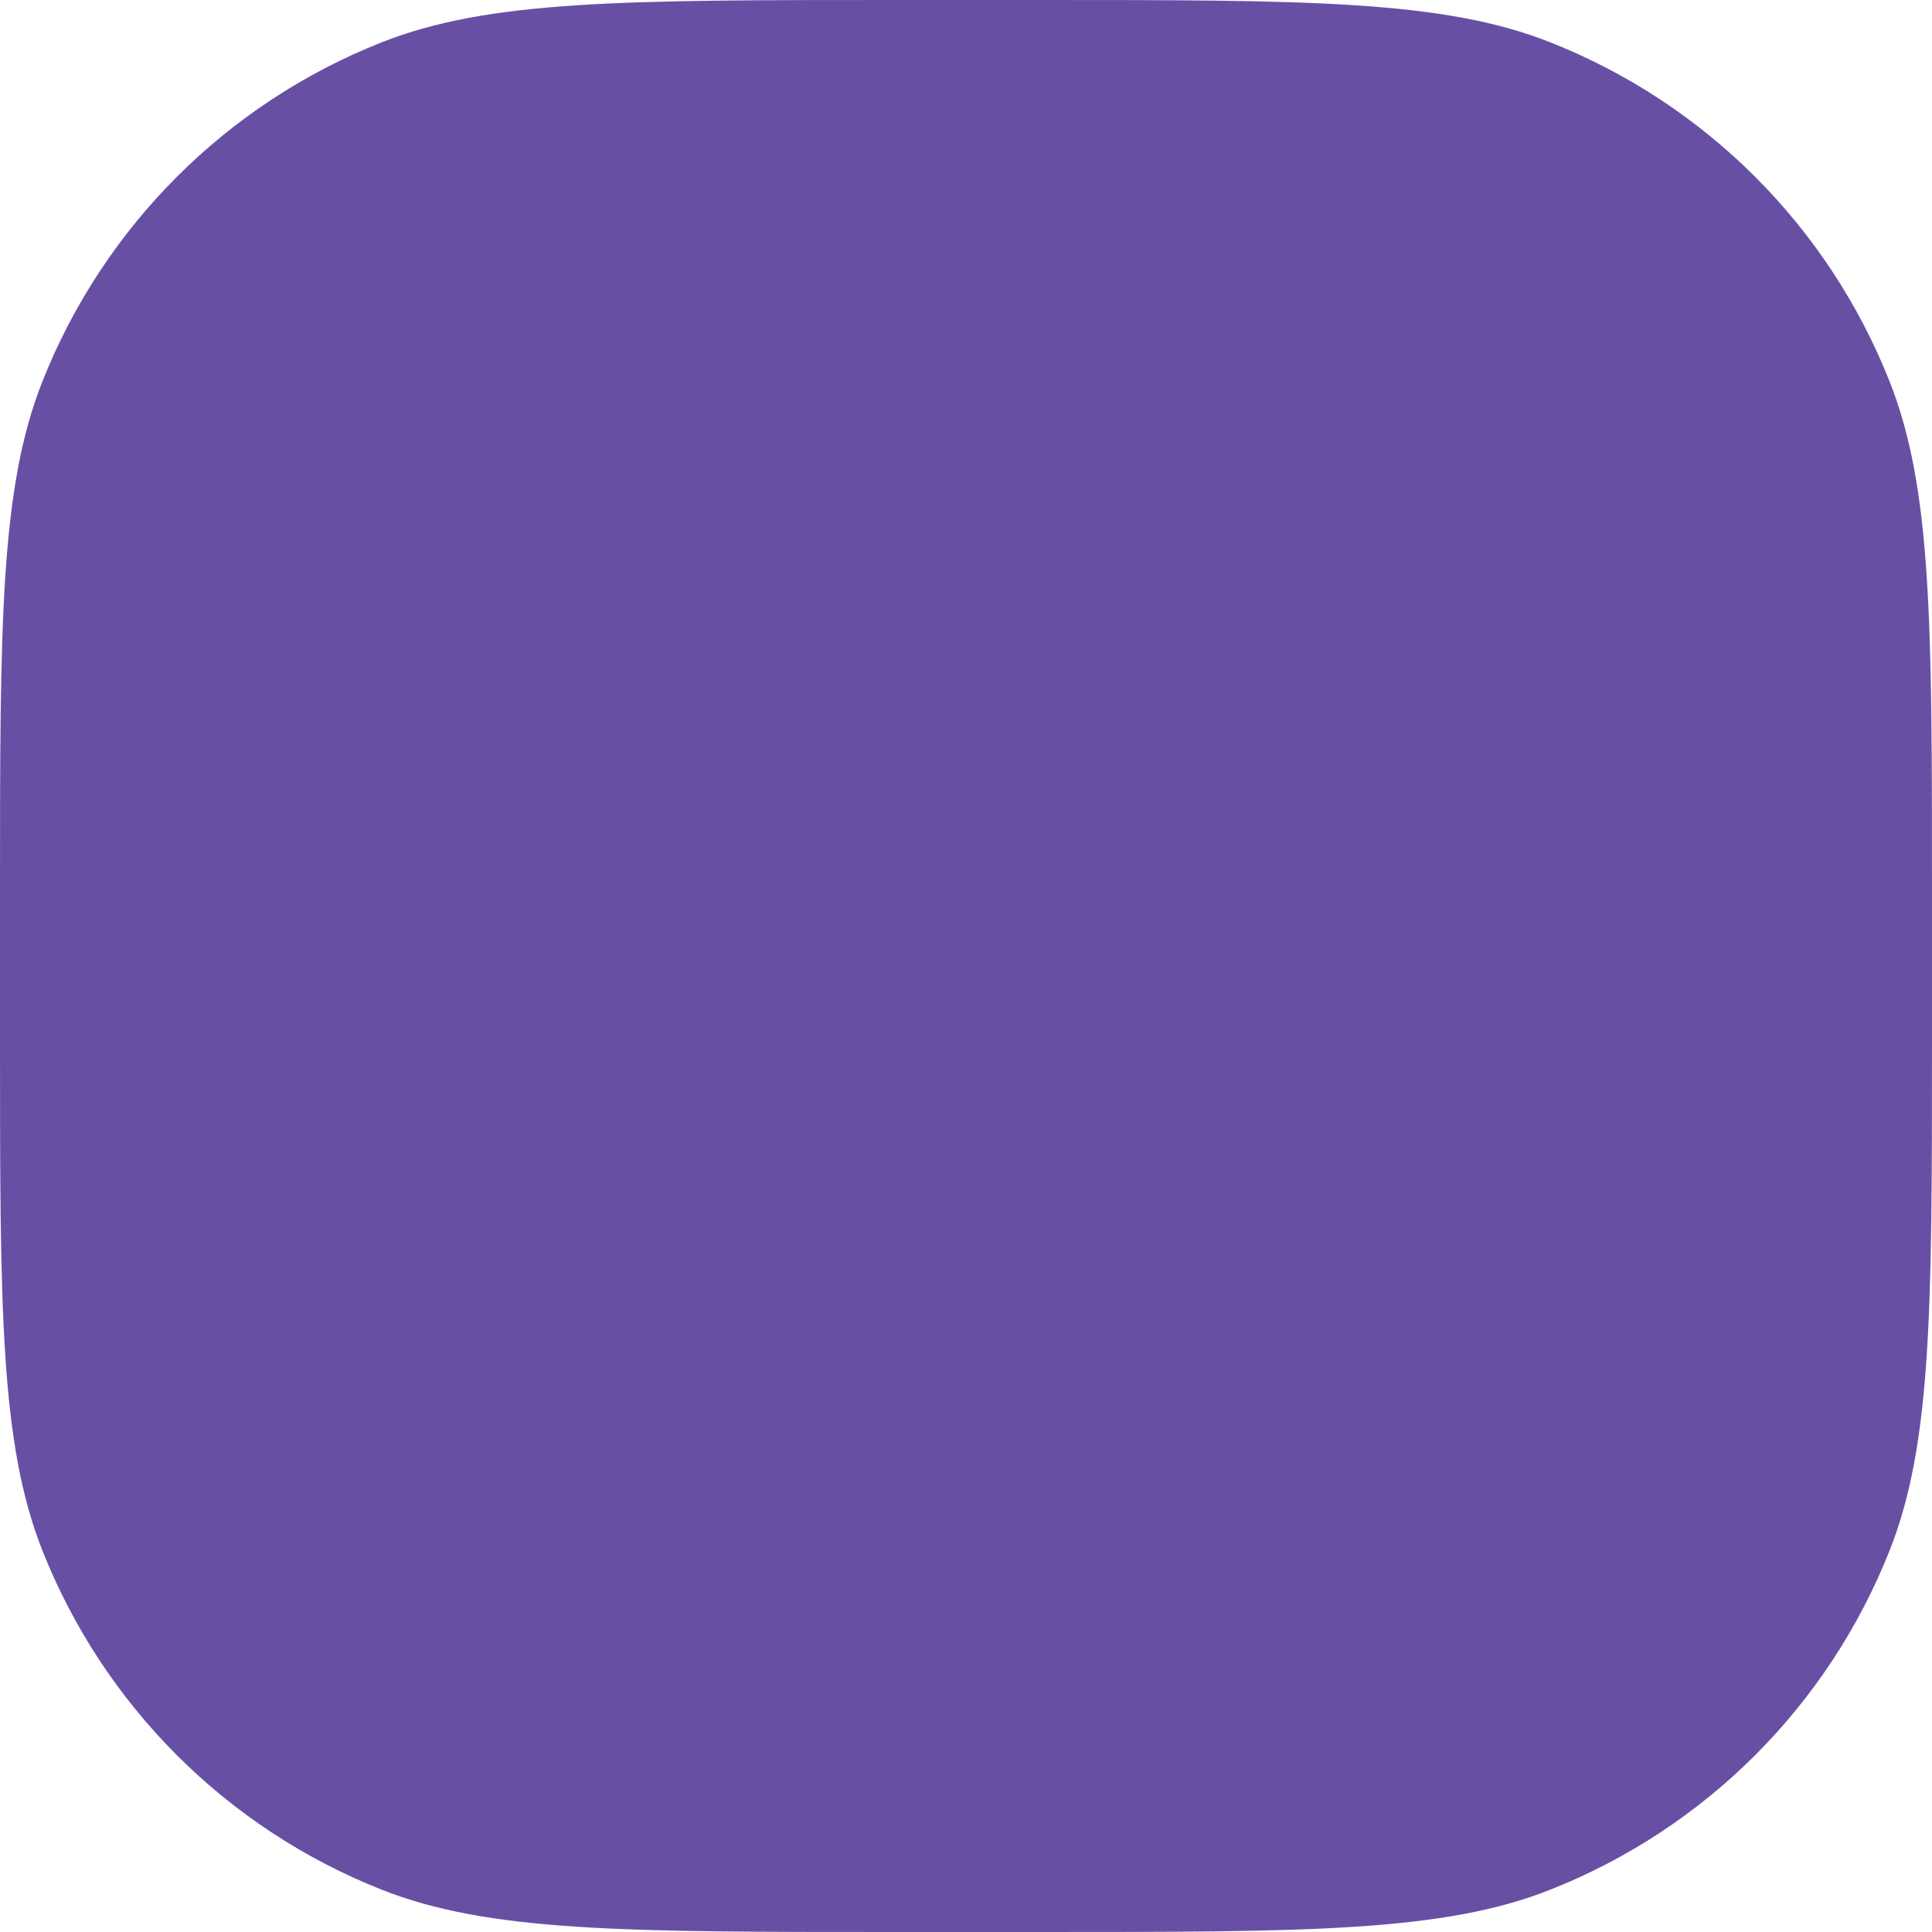
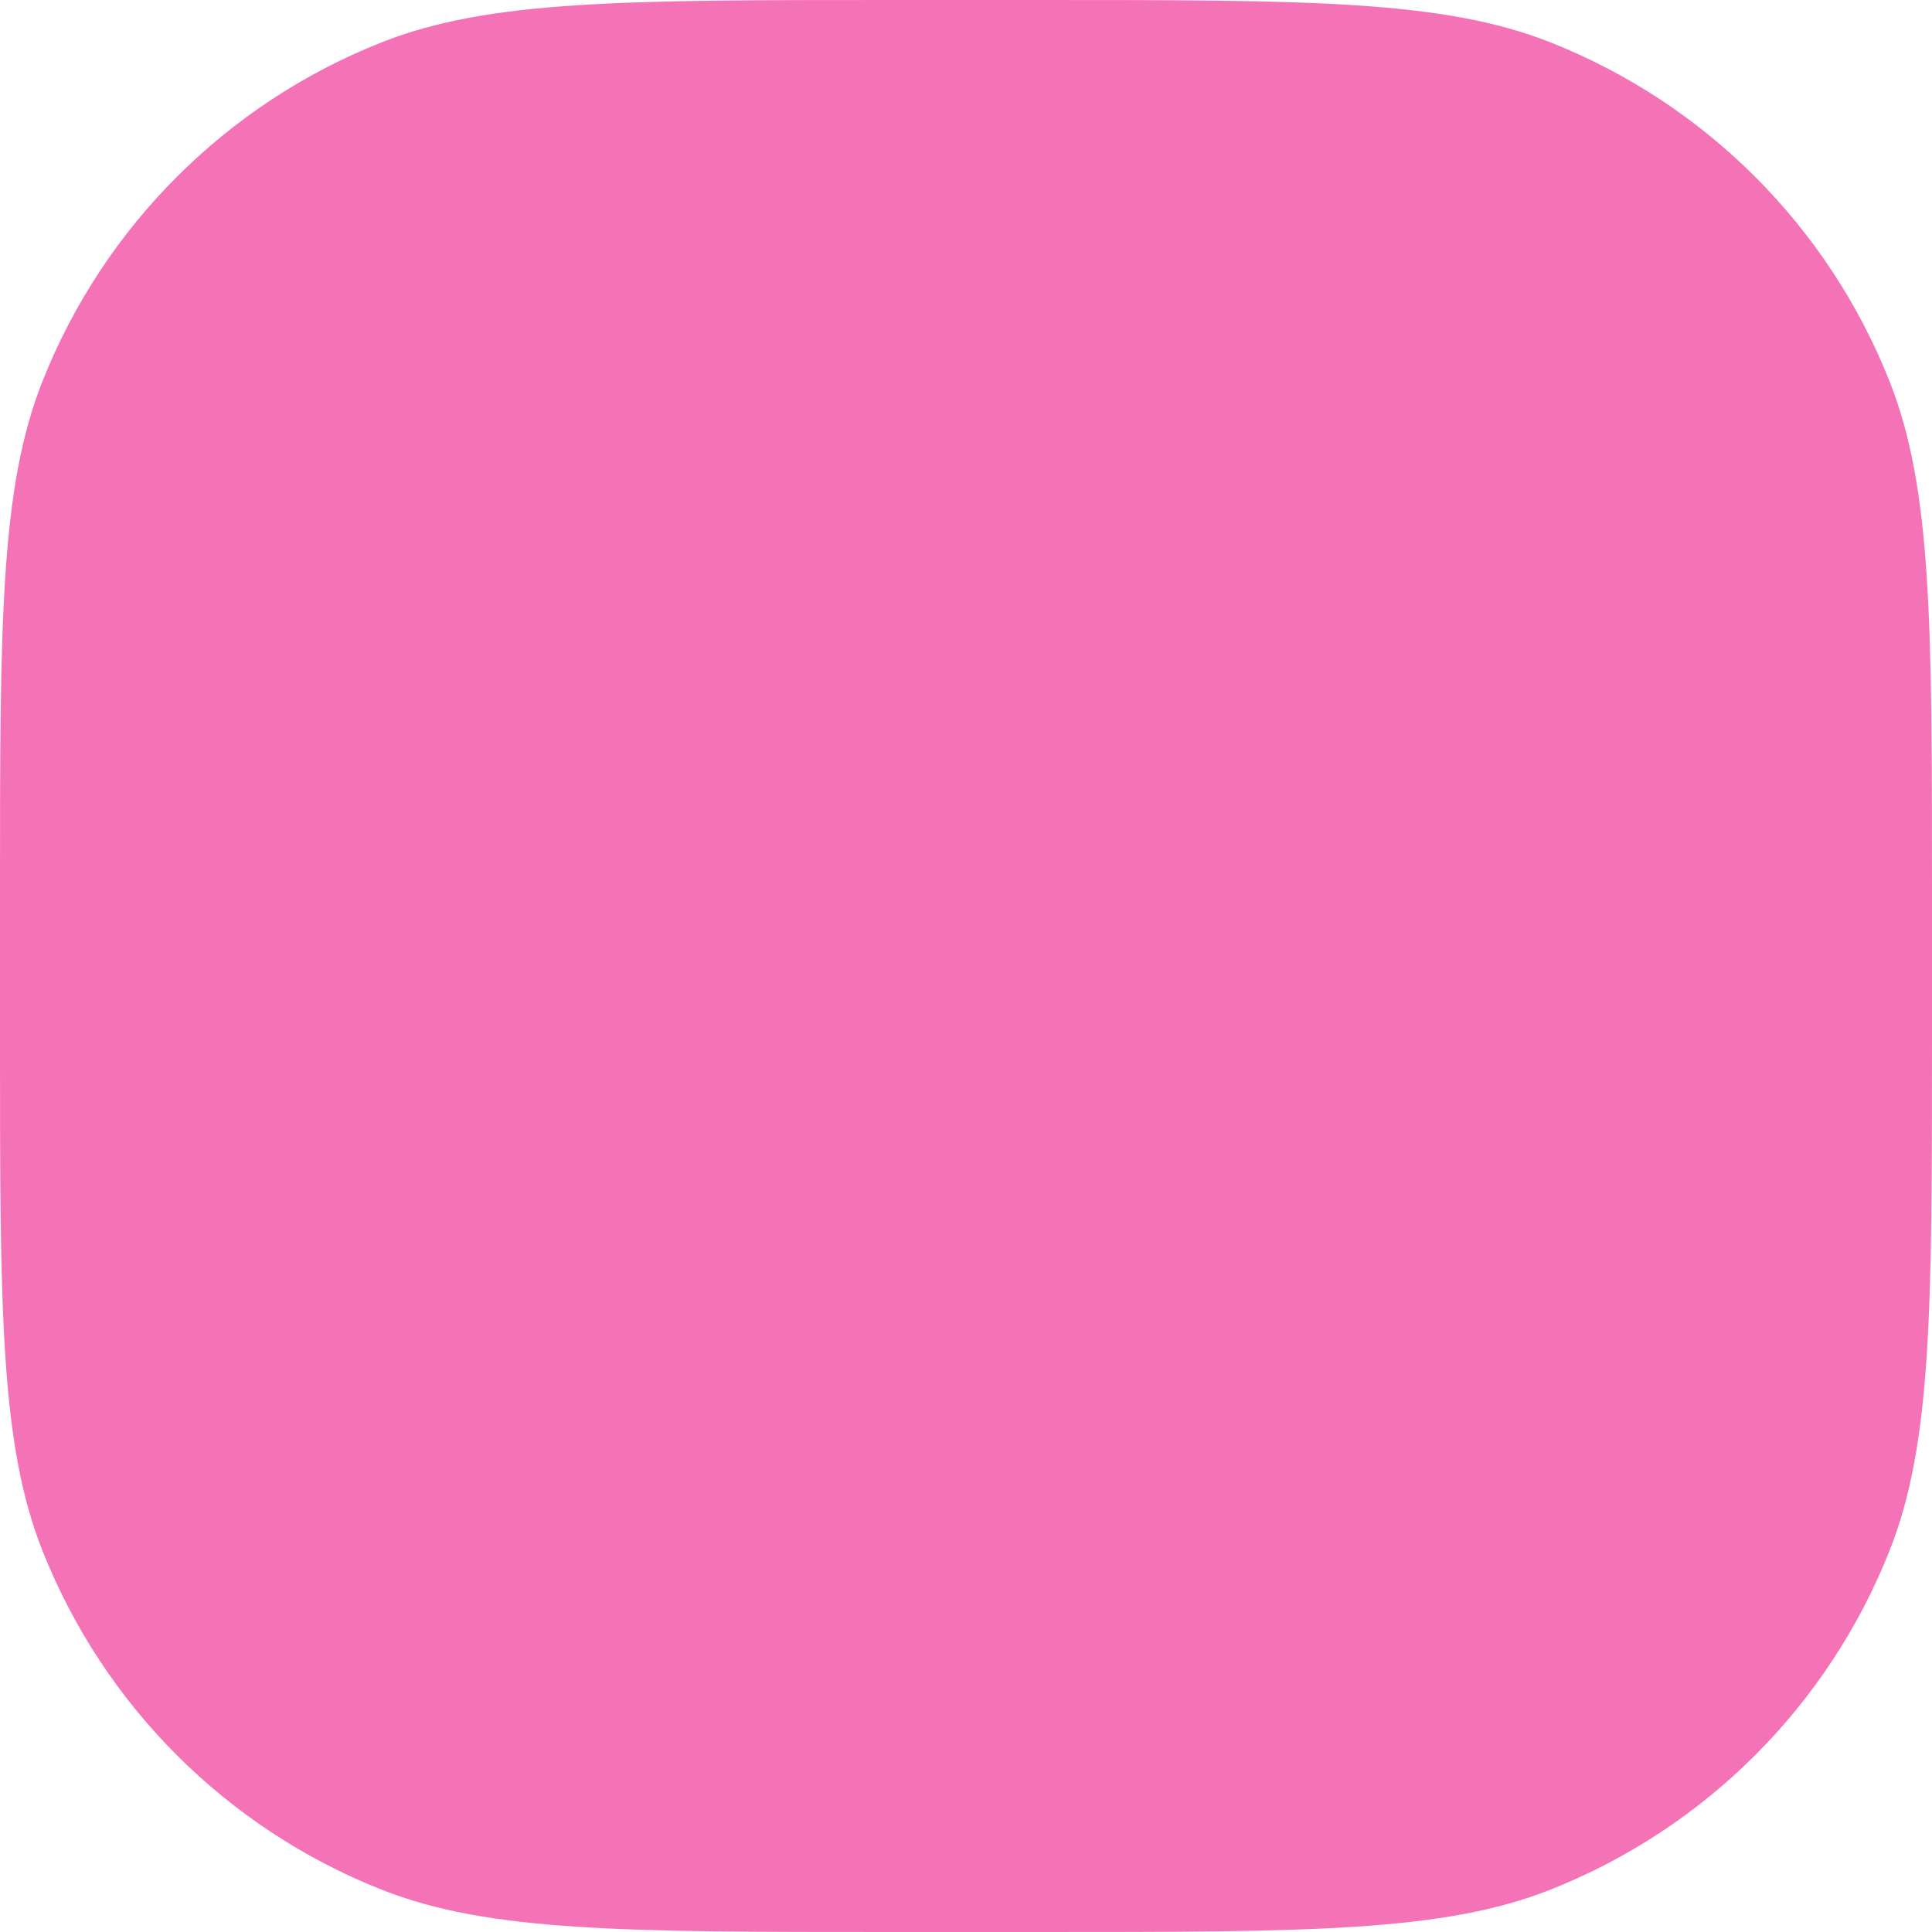
<svg xmlns="http://www.w3.org/2000/svg" width="320" height="320" viewBox="0 0 320 320" fill="none">
-   <path d="M320 172C320 216.717 320 239.076 312.978 256.812C302.813 282.485 282.485 302.813 256.812 312.978C239.076 320 216.717 320 172 320H148C103.283 320 80.924 320 63.188 312.978C37.514 302.813 17.187 282.485 7.022 256.812C-5.72205e-06 239.076 -3.90348e-06 216.717 5.83532e-09 172L2.10398e-06 148C6.0133e-06 103.283 8.10623e-06 80.924 7.022 63.188C17.187 37.514 37.515 17.187 63.188 7.022C80.924 -5.72205e-06 103.283 -3.90348e-06 148 5.82986e-09L172 2.10397e-06C216.717 6.01329e-06 239.076 8.10623e-06 256.812 7.022C282.485 17.187 302.813 37.515 312.978 63.188C320 80.924 320 103.283 320 148V172Z" fill="#6750A4" />
+   <path d="M320 172C320 216.717 320 239.076 312.978 256.812C302.813 282.485 282.485 302.813 256.812 312.978C239.076 320 216.717 320 172 320H148C103.283 320 80.924 320 63.188 312.978C37.514 302.813 17.187 282.485 7.022 256.812C-5.72205e-06 239.076 -3.90348e-06 216.717 5.83532e-09 172L2.10398e-06 148C6.0133e-06 103.283 8.10623e-06 80.924 7.022 63.188C17.187 37.514 37.515 17.187 63.188 7.022C80.924 -5.72205e-06 103.283 -3.90348e-06 148 5.82986e-09L172 2.10397e-06C216.717 6.01329e-06 239.076 8.10623e-06 256.812 7.022C282.485 17.187 302.813 37.515 312.978 63.188C320 80.924 320 103.283 320 148V172Z" fill="#F472B6" />
</svg>
